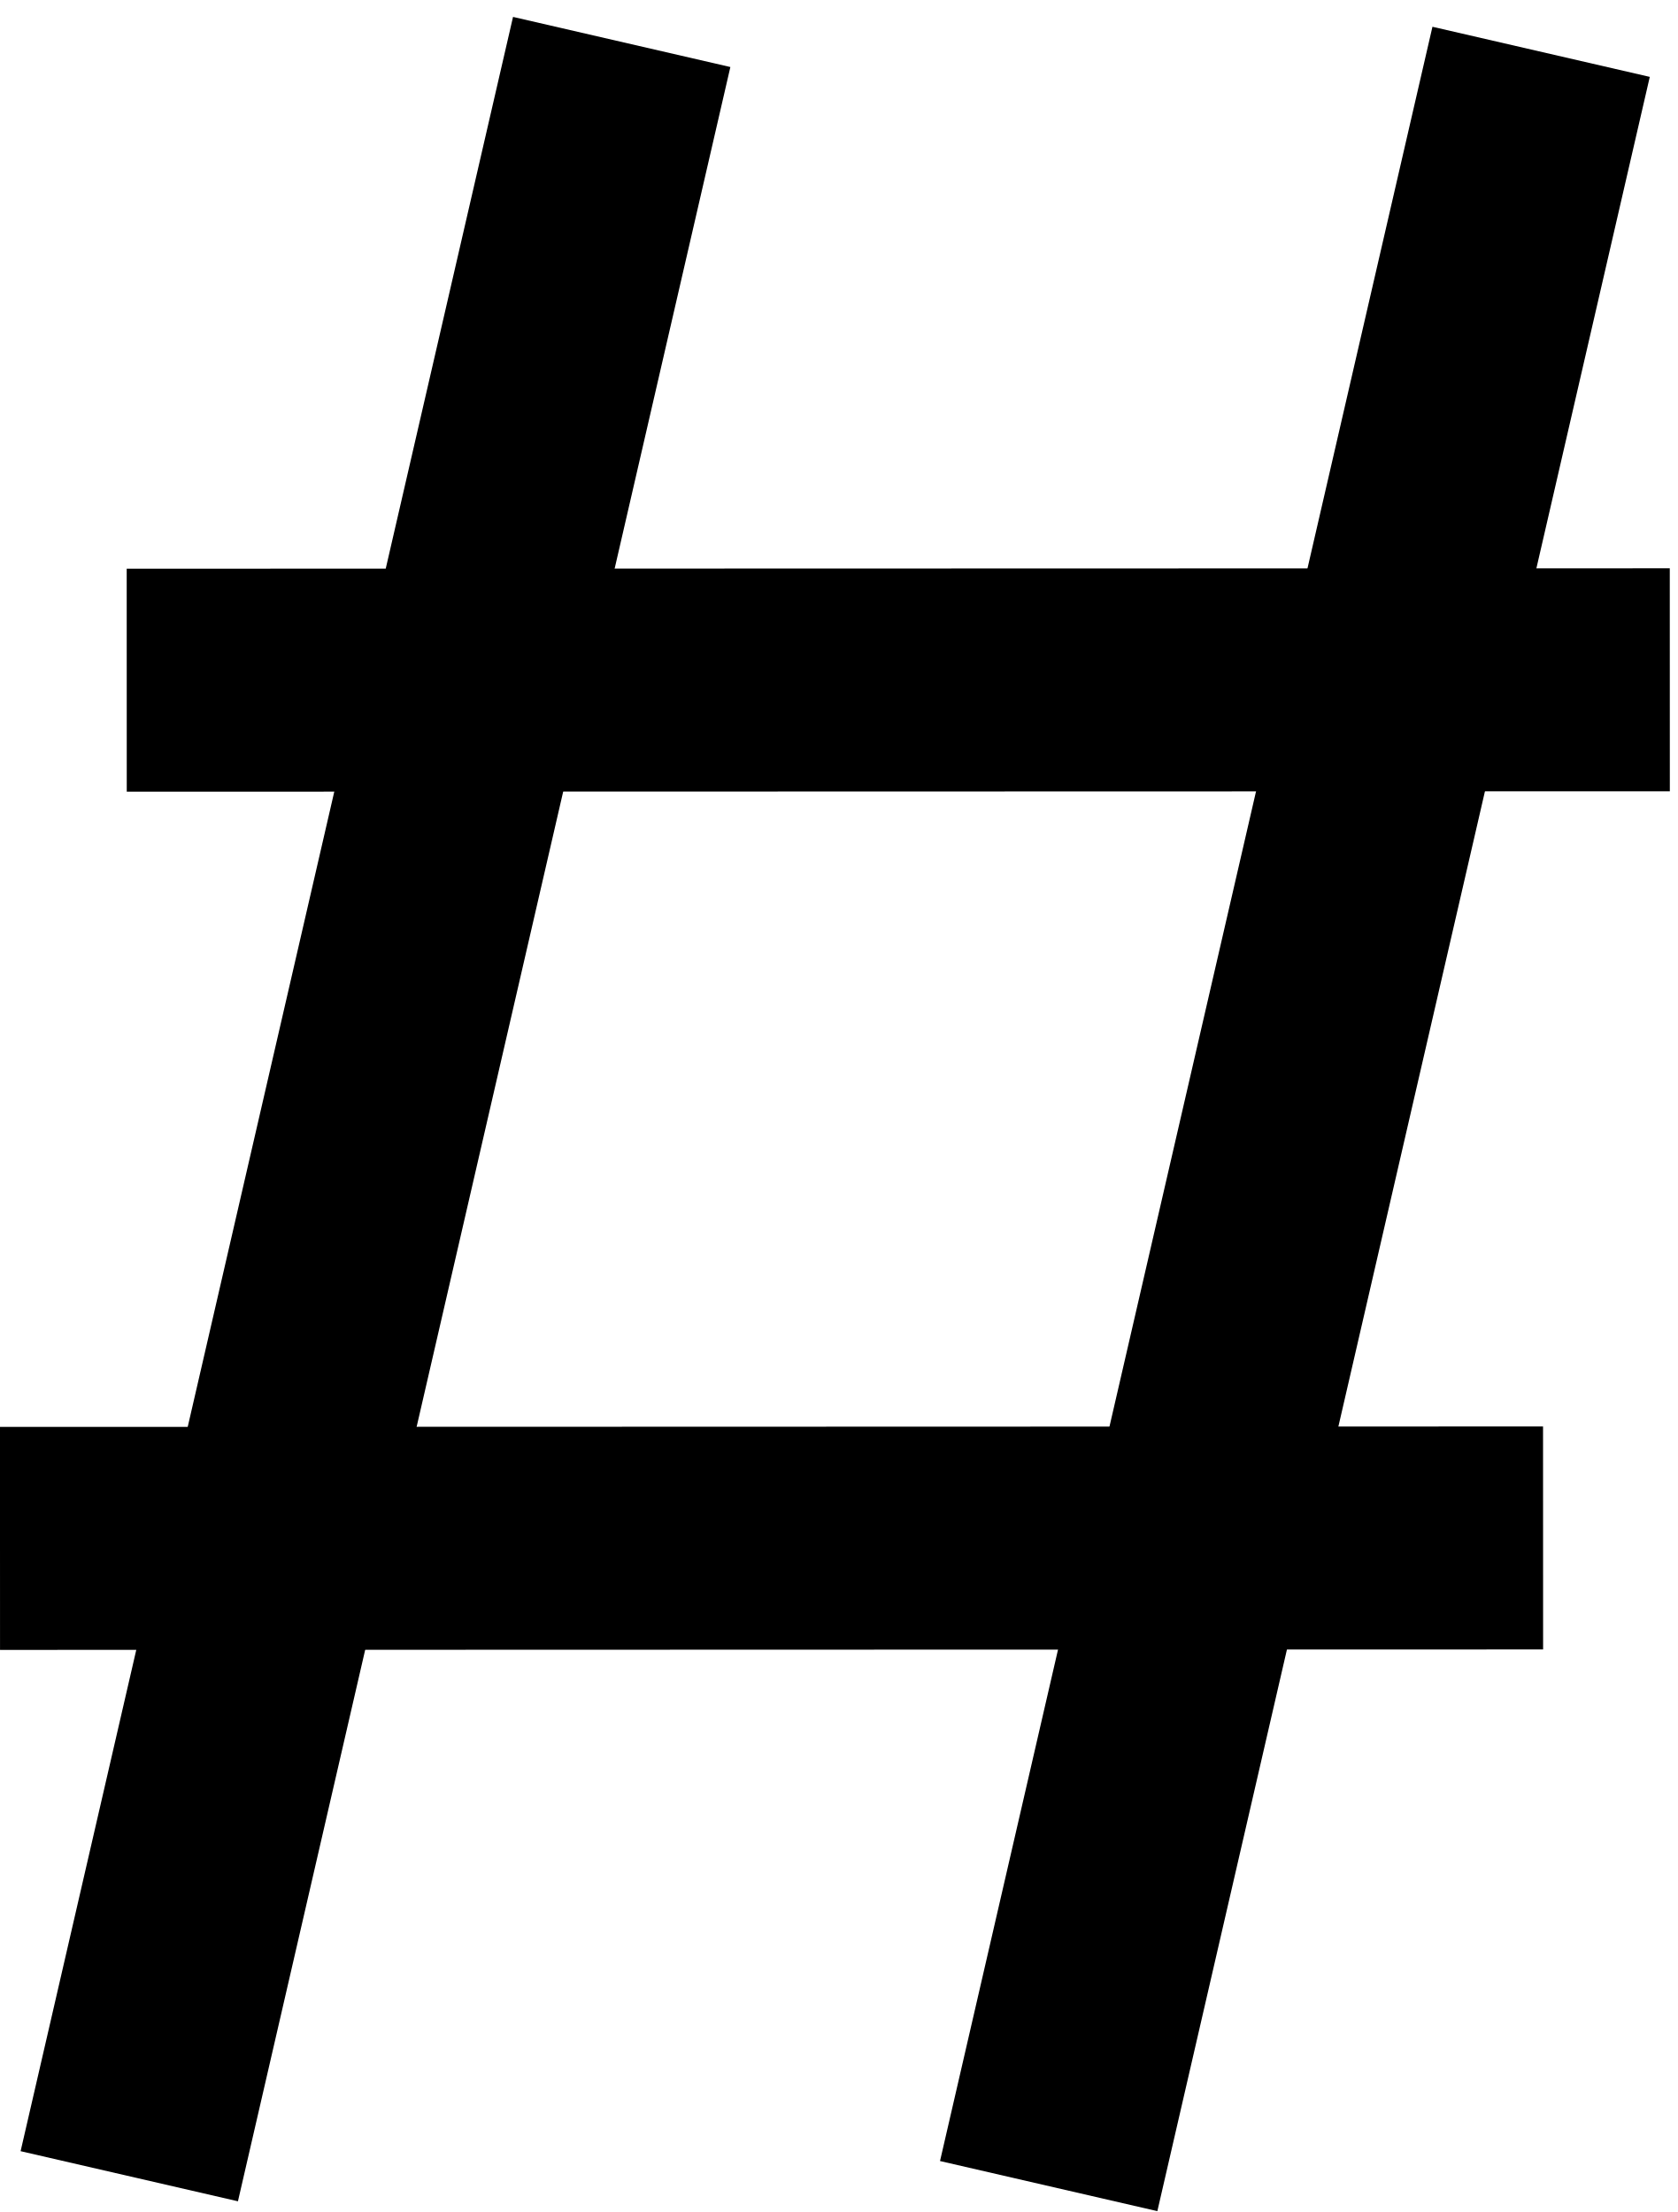
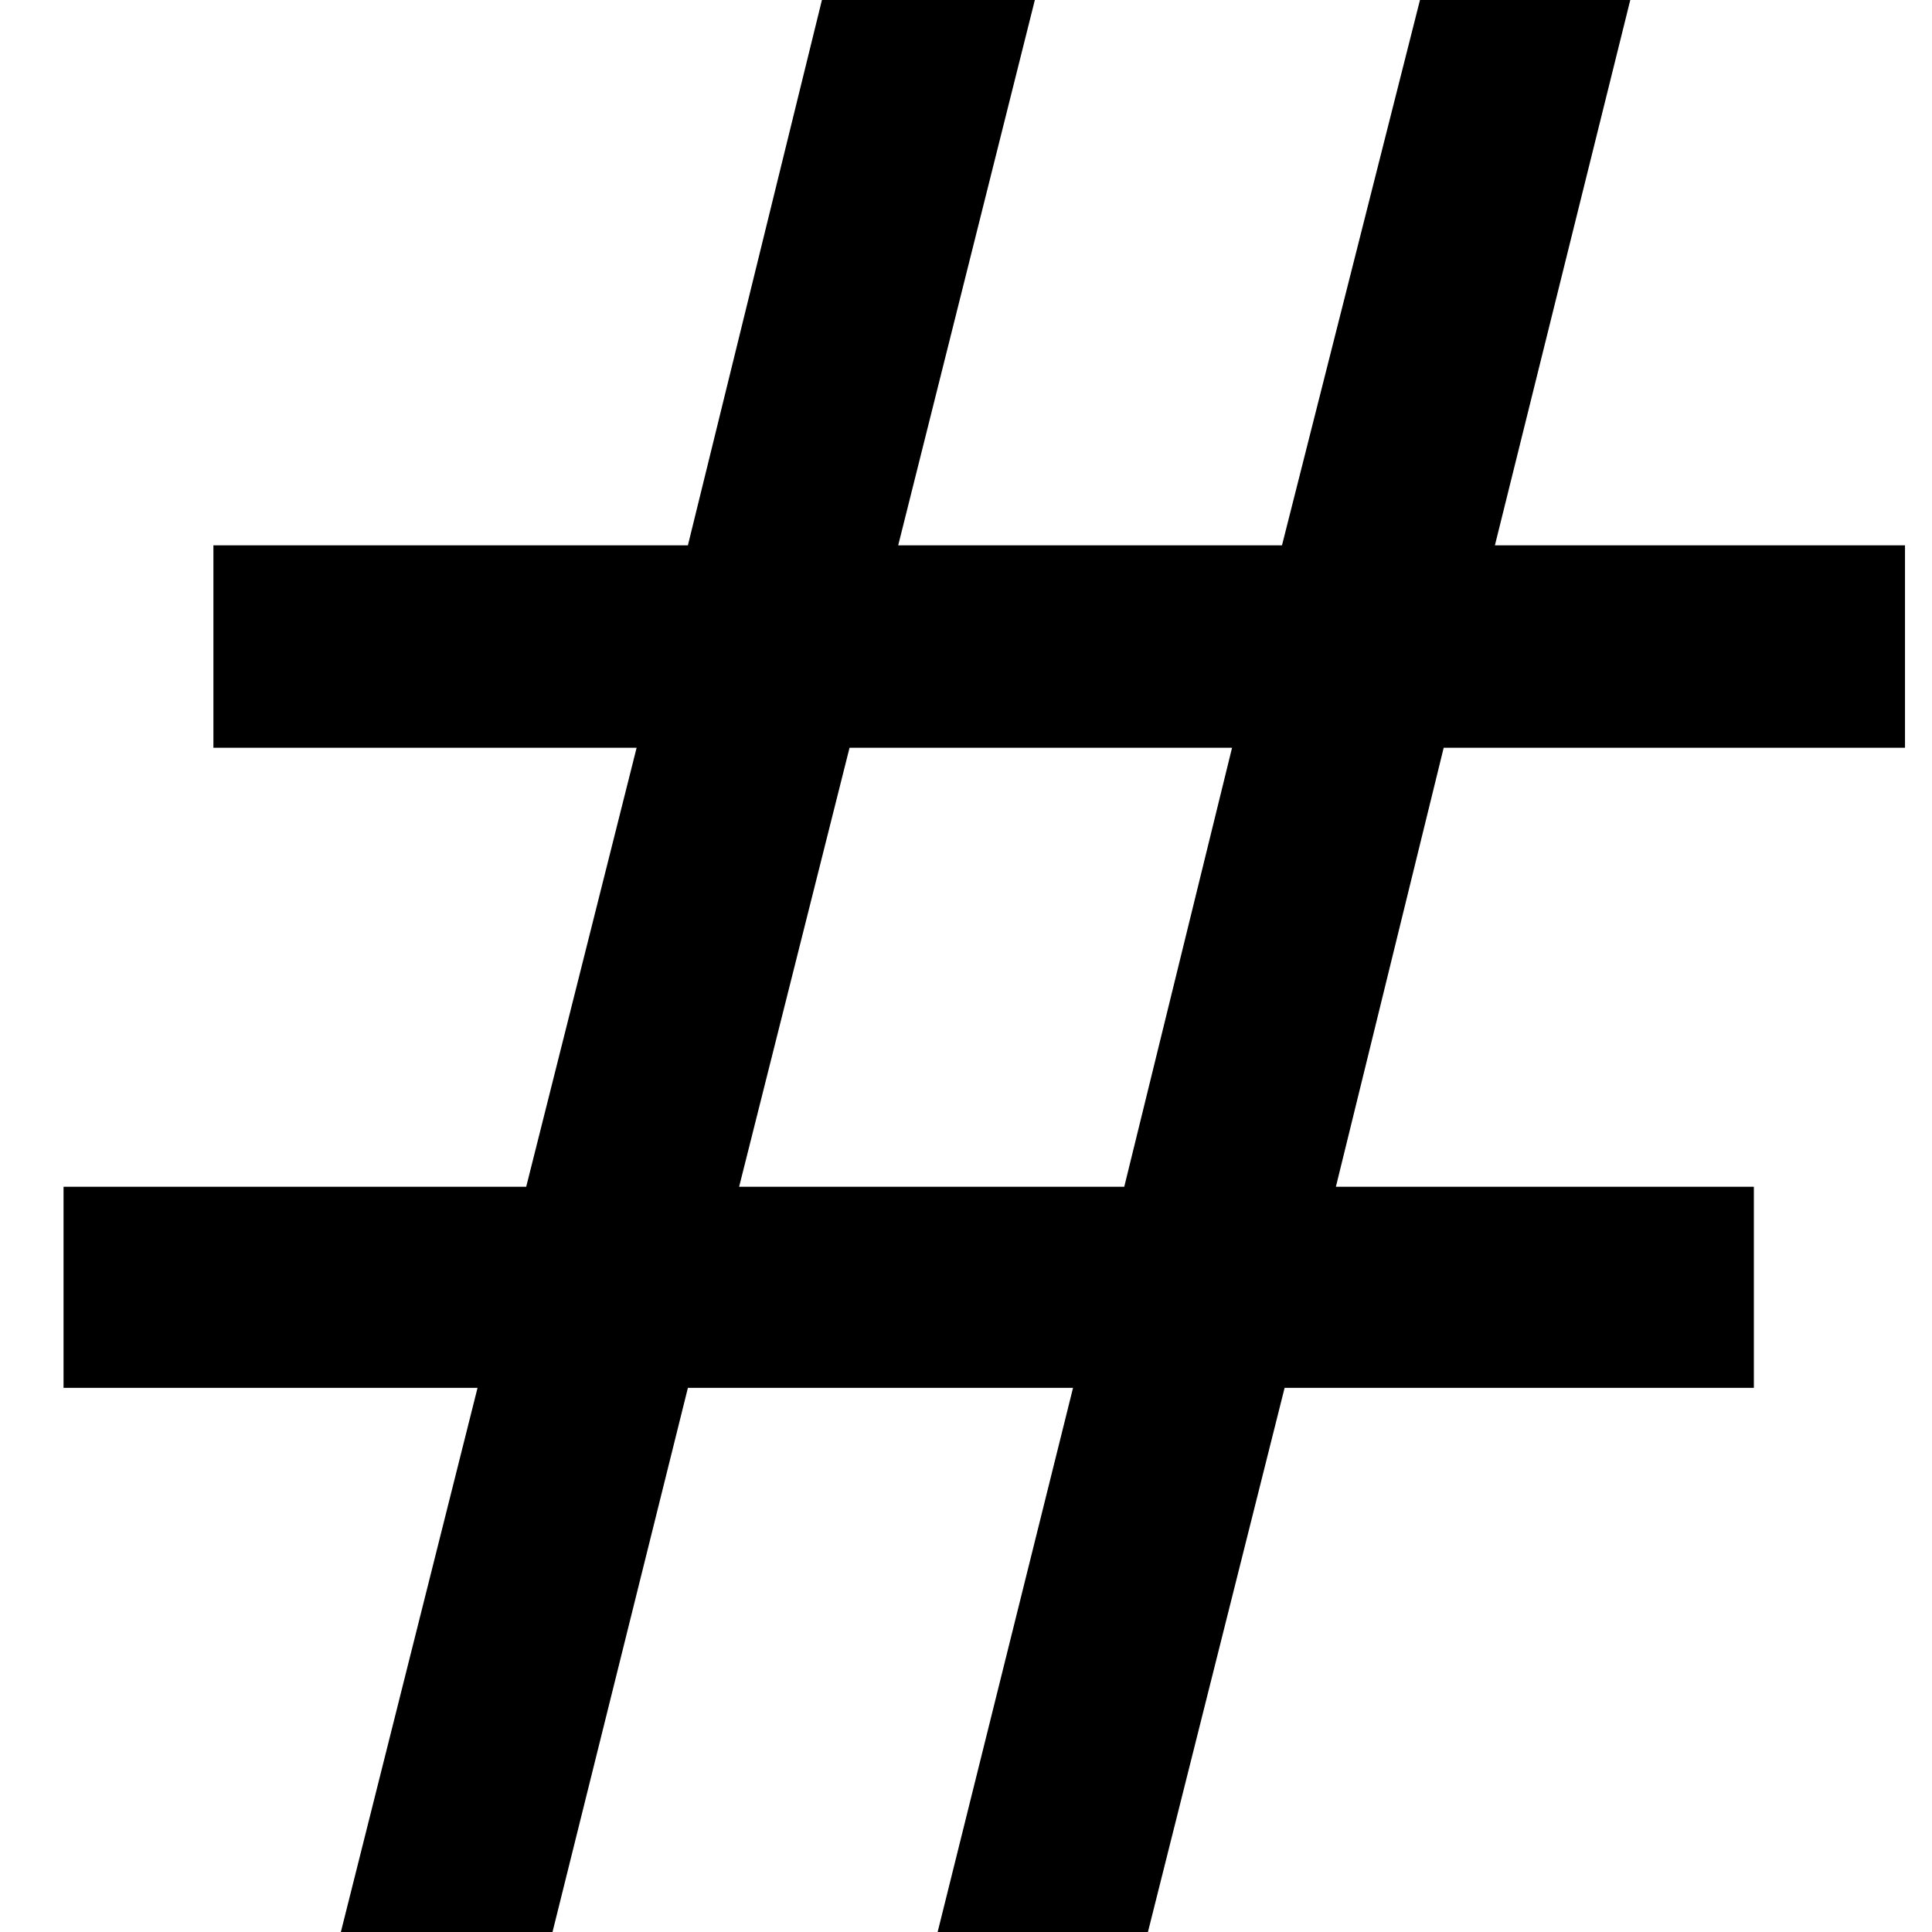
- <svg xmlns="http://www.w3.org/2000/svg" xmlns:xlink="http://www.w3.org/1999/xlink" version="1.1" preserveAspectRatio="xMidYMid meet" viewBox="0 0 376 496" width="376" height="496" id="svg918">
-   <defs id="defs888">
-     <path d="M 28.98,631.98 139.37,153.41" id="aCVJmvXTJ" />
-     <path d="M 235.09,634.19 345.48,155.62" id="nqLtFFW" />
-     <path d="m 28.41,296.52 345.92,-0.09" id="o4w9ImDSmd" />
-     <path d="m 0,488.96 345.92,-0.1" id="d2jMDIb2cn" />
-   </defs>
-   <g id="g916" transform="translate(0,-144)">
-     <g id="g914">
-       <g id="g894">
-         <g id="g892">
-           <use xlink:href="#aCVJmvXTJ" id="use890" style="opacity:1;fill-opacity:0;stroke:#000000;stroke-width:50;stroke-opacity:1" x="0" y="0" width="100%" height="100%" />
-         </g>
-       </g>
-       <g id="g900">
-         <g id="g898">
-           <use xlink:href="#nqLtFFW" id="use896" style="opacity:1;fill-opacity:0;stroke:#000000;stroke-width:50;stroke-opacity:1" x="0" y="0" width="100%" height="100%" />
-         </g>
-       </g>
-       <g id="g906">
-         <g id="g904">
-           <use xlink:href="#o4w9ImDSmd" id="use902" style="opacity:1;fill-opacity:0;stroke:#000000;stroke-width:50;stroke-opacity:1" x="0" y="0" width="100%" height="100%" />
-         </g>
-       </g>
-       <g id="g912">
-         <g id="g910">
-           <use xlink:href="#d2jMDIb2cn" id="use908" style="opacity:1;fill-opacity:0;stroke:#000000;stroke-width:50;stroke-opacity:1" x="0" y="0" width="100%" height="100%" />
-         </g>
-       </g>
+ <svg xmlns="http://www.w3.org/2000/svg" width="7.596mm" height="7.596mm" viewBox="0 0 7.596 7.596" version="1.1" id="svg8">
+   <defs id="defs2" />
+   <g id="layer1" transform="translate(0,-289.404)">
+     <g aria-label="#" transform="matrix(0.2645833,0,0,0.2645833,-9.165923,-12.56771)" style="font-style:normal;font-variant:normal;font-weight:normal;font-stretch:normal;font-size:40px;line-height:1.25;font-family:sans-serif;-inkscape-font-specification:Normal;letter-spacing:0px;word-spacing:0px;fill:#000000;fill-opacity:1;stroke:none" id="flowRoot815">
+       <path d="m 52.951,1152.422 h -5.684 l -1.641,6.524 h 5.723 z m -2.93,-11.113 -2.031,8.105 h 5.703 l 2.051,-8.105 h 3.125 l -2.012,8.105 h 6.094 v 3.008 h -6.855 l -1.602,6.524 h 6.211 v 2.988 H 53.732 l -2.031,8.086 h -3.125 l 2.012,-8.086 h -5.723 l -2.012,8.086 h -3.145 l 2.031,-8.086 h -6.152 v -2.988 h 6.875 l 1.641,-6.524 h -6.289 v -3.008 h 7.051 l 1.992,-8.105 z" id="path823" />
    </g>
  </g>
</svg>
